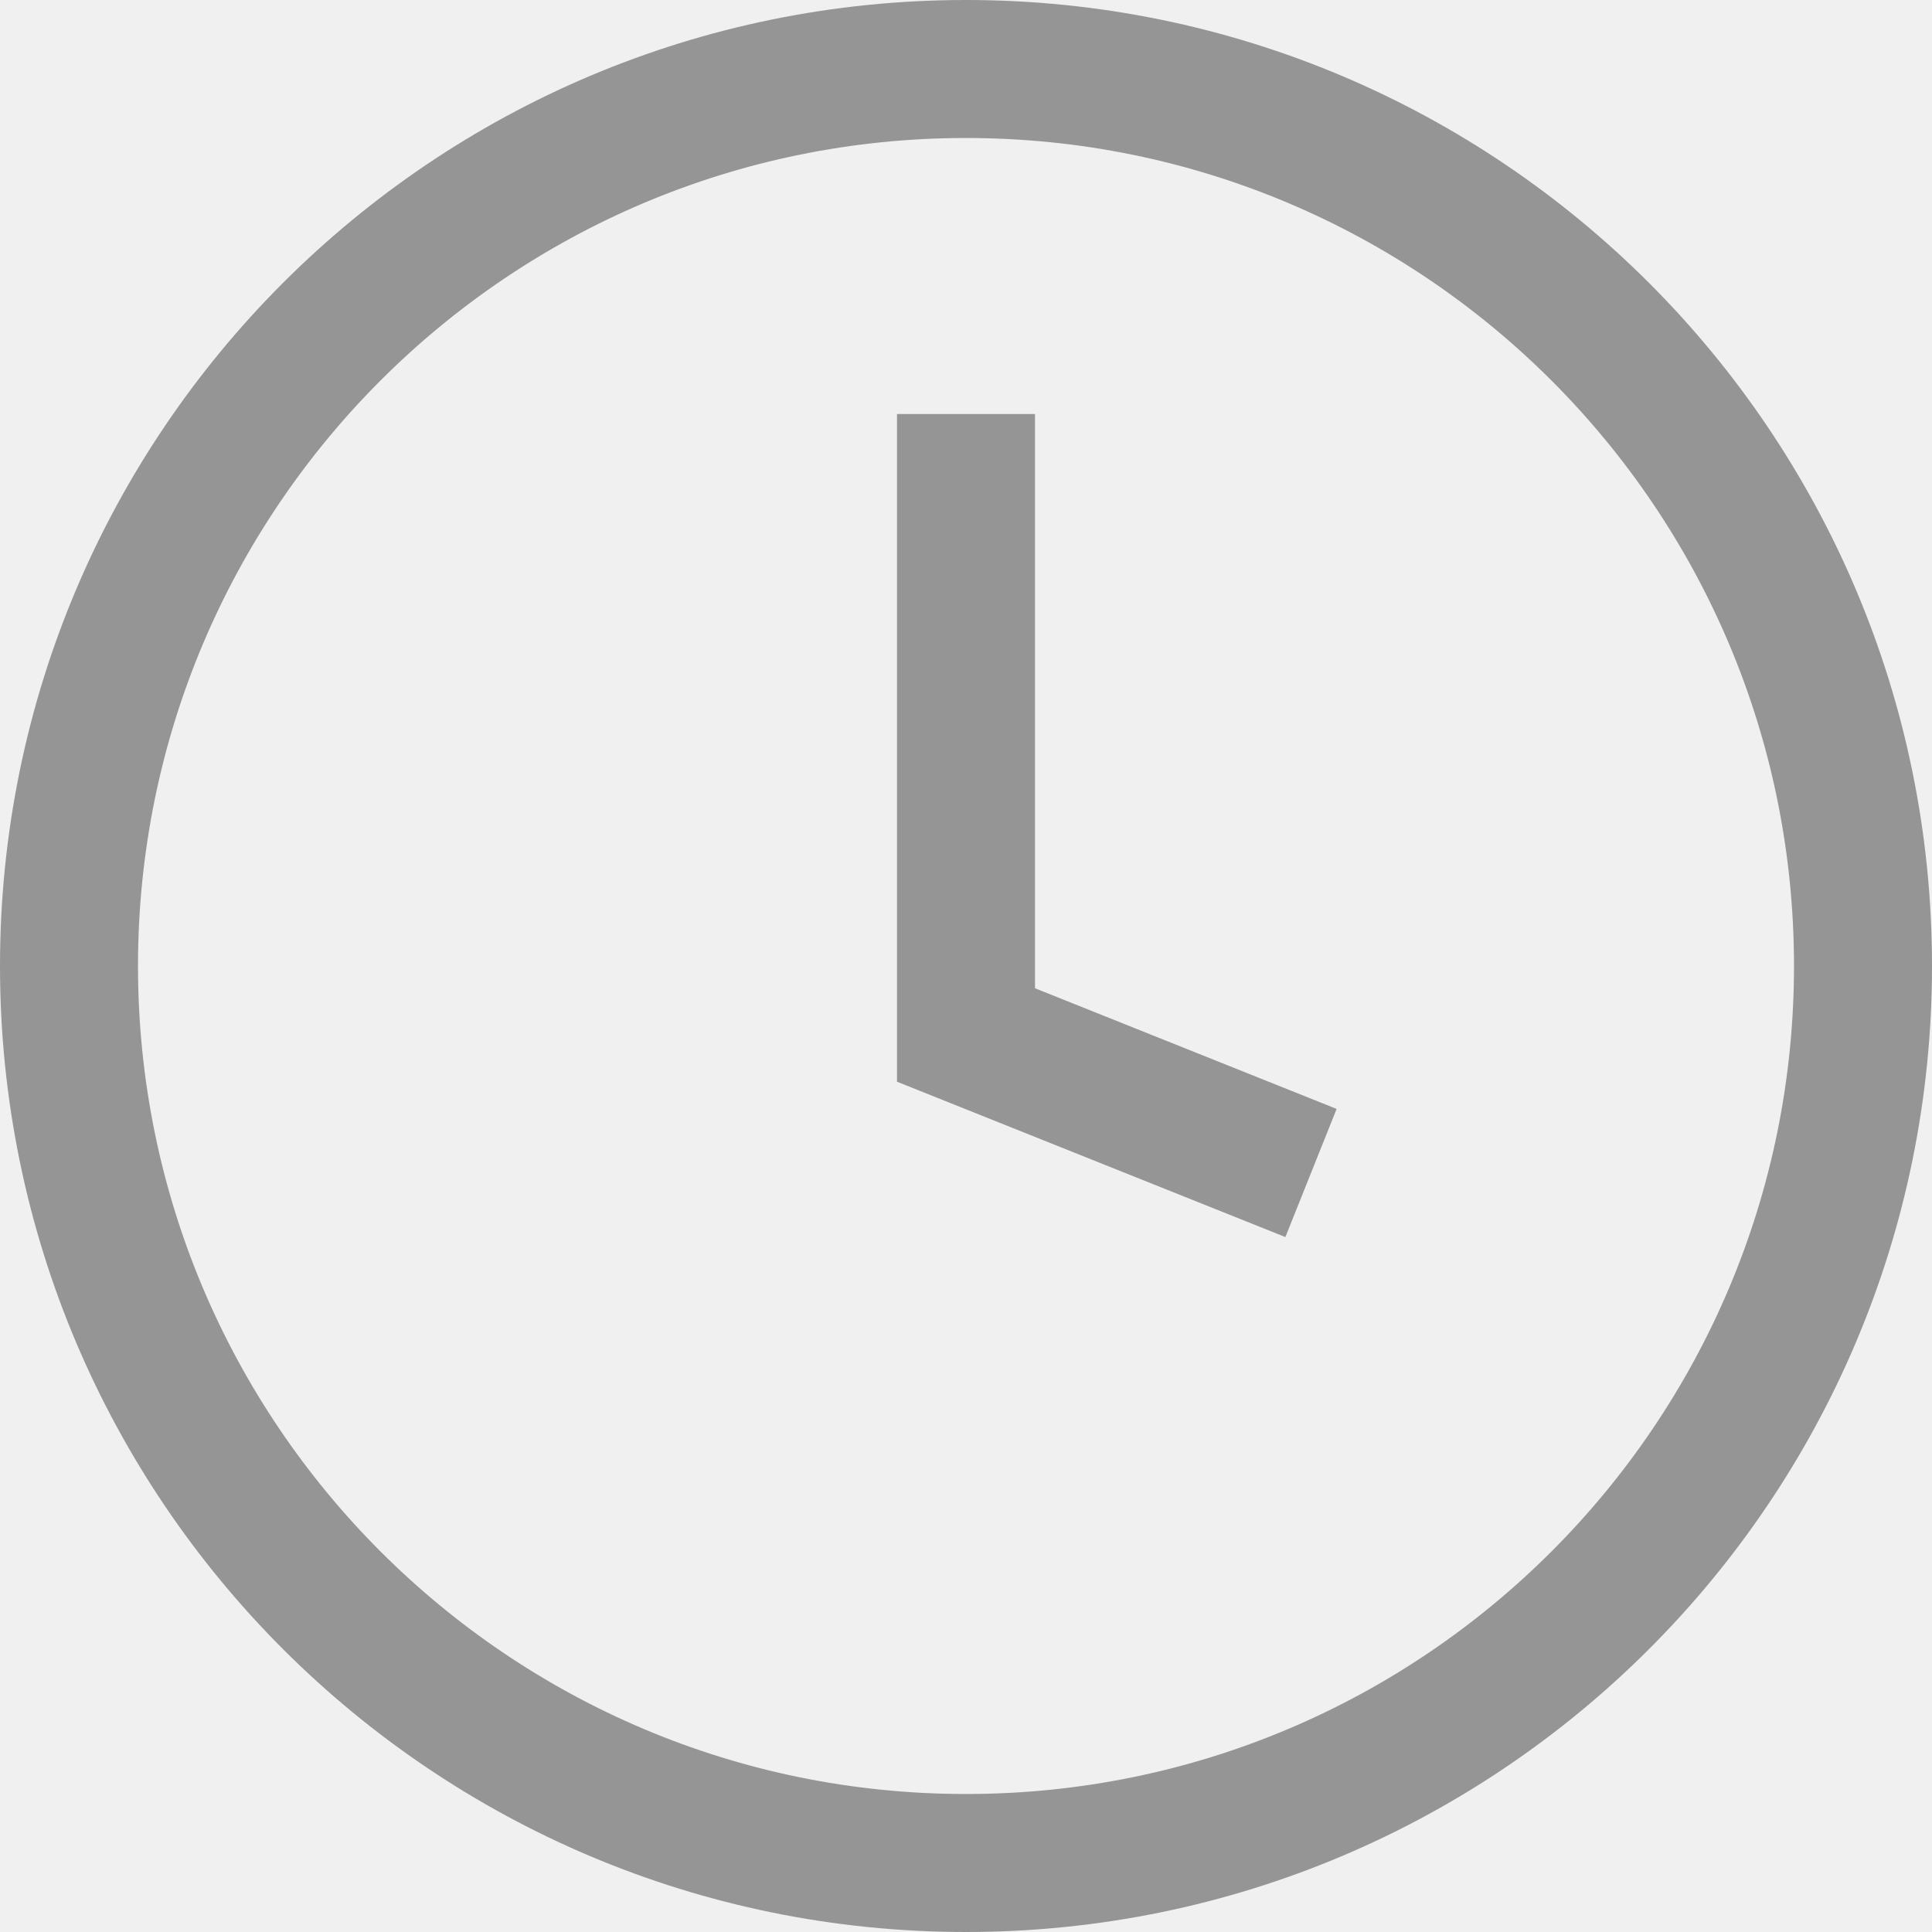
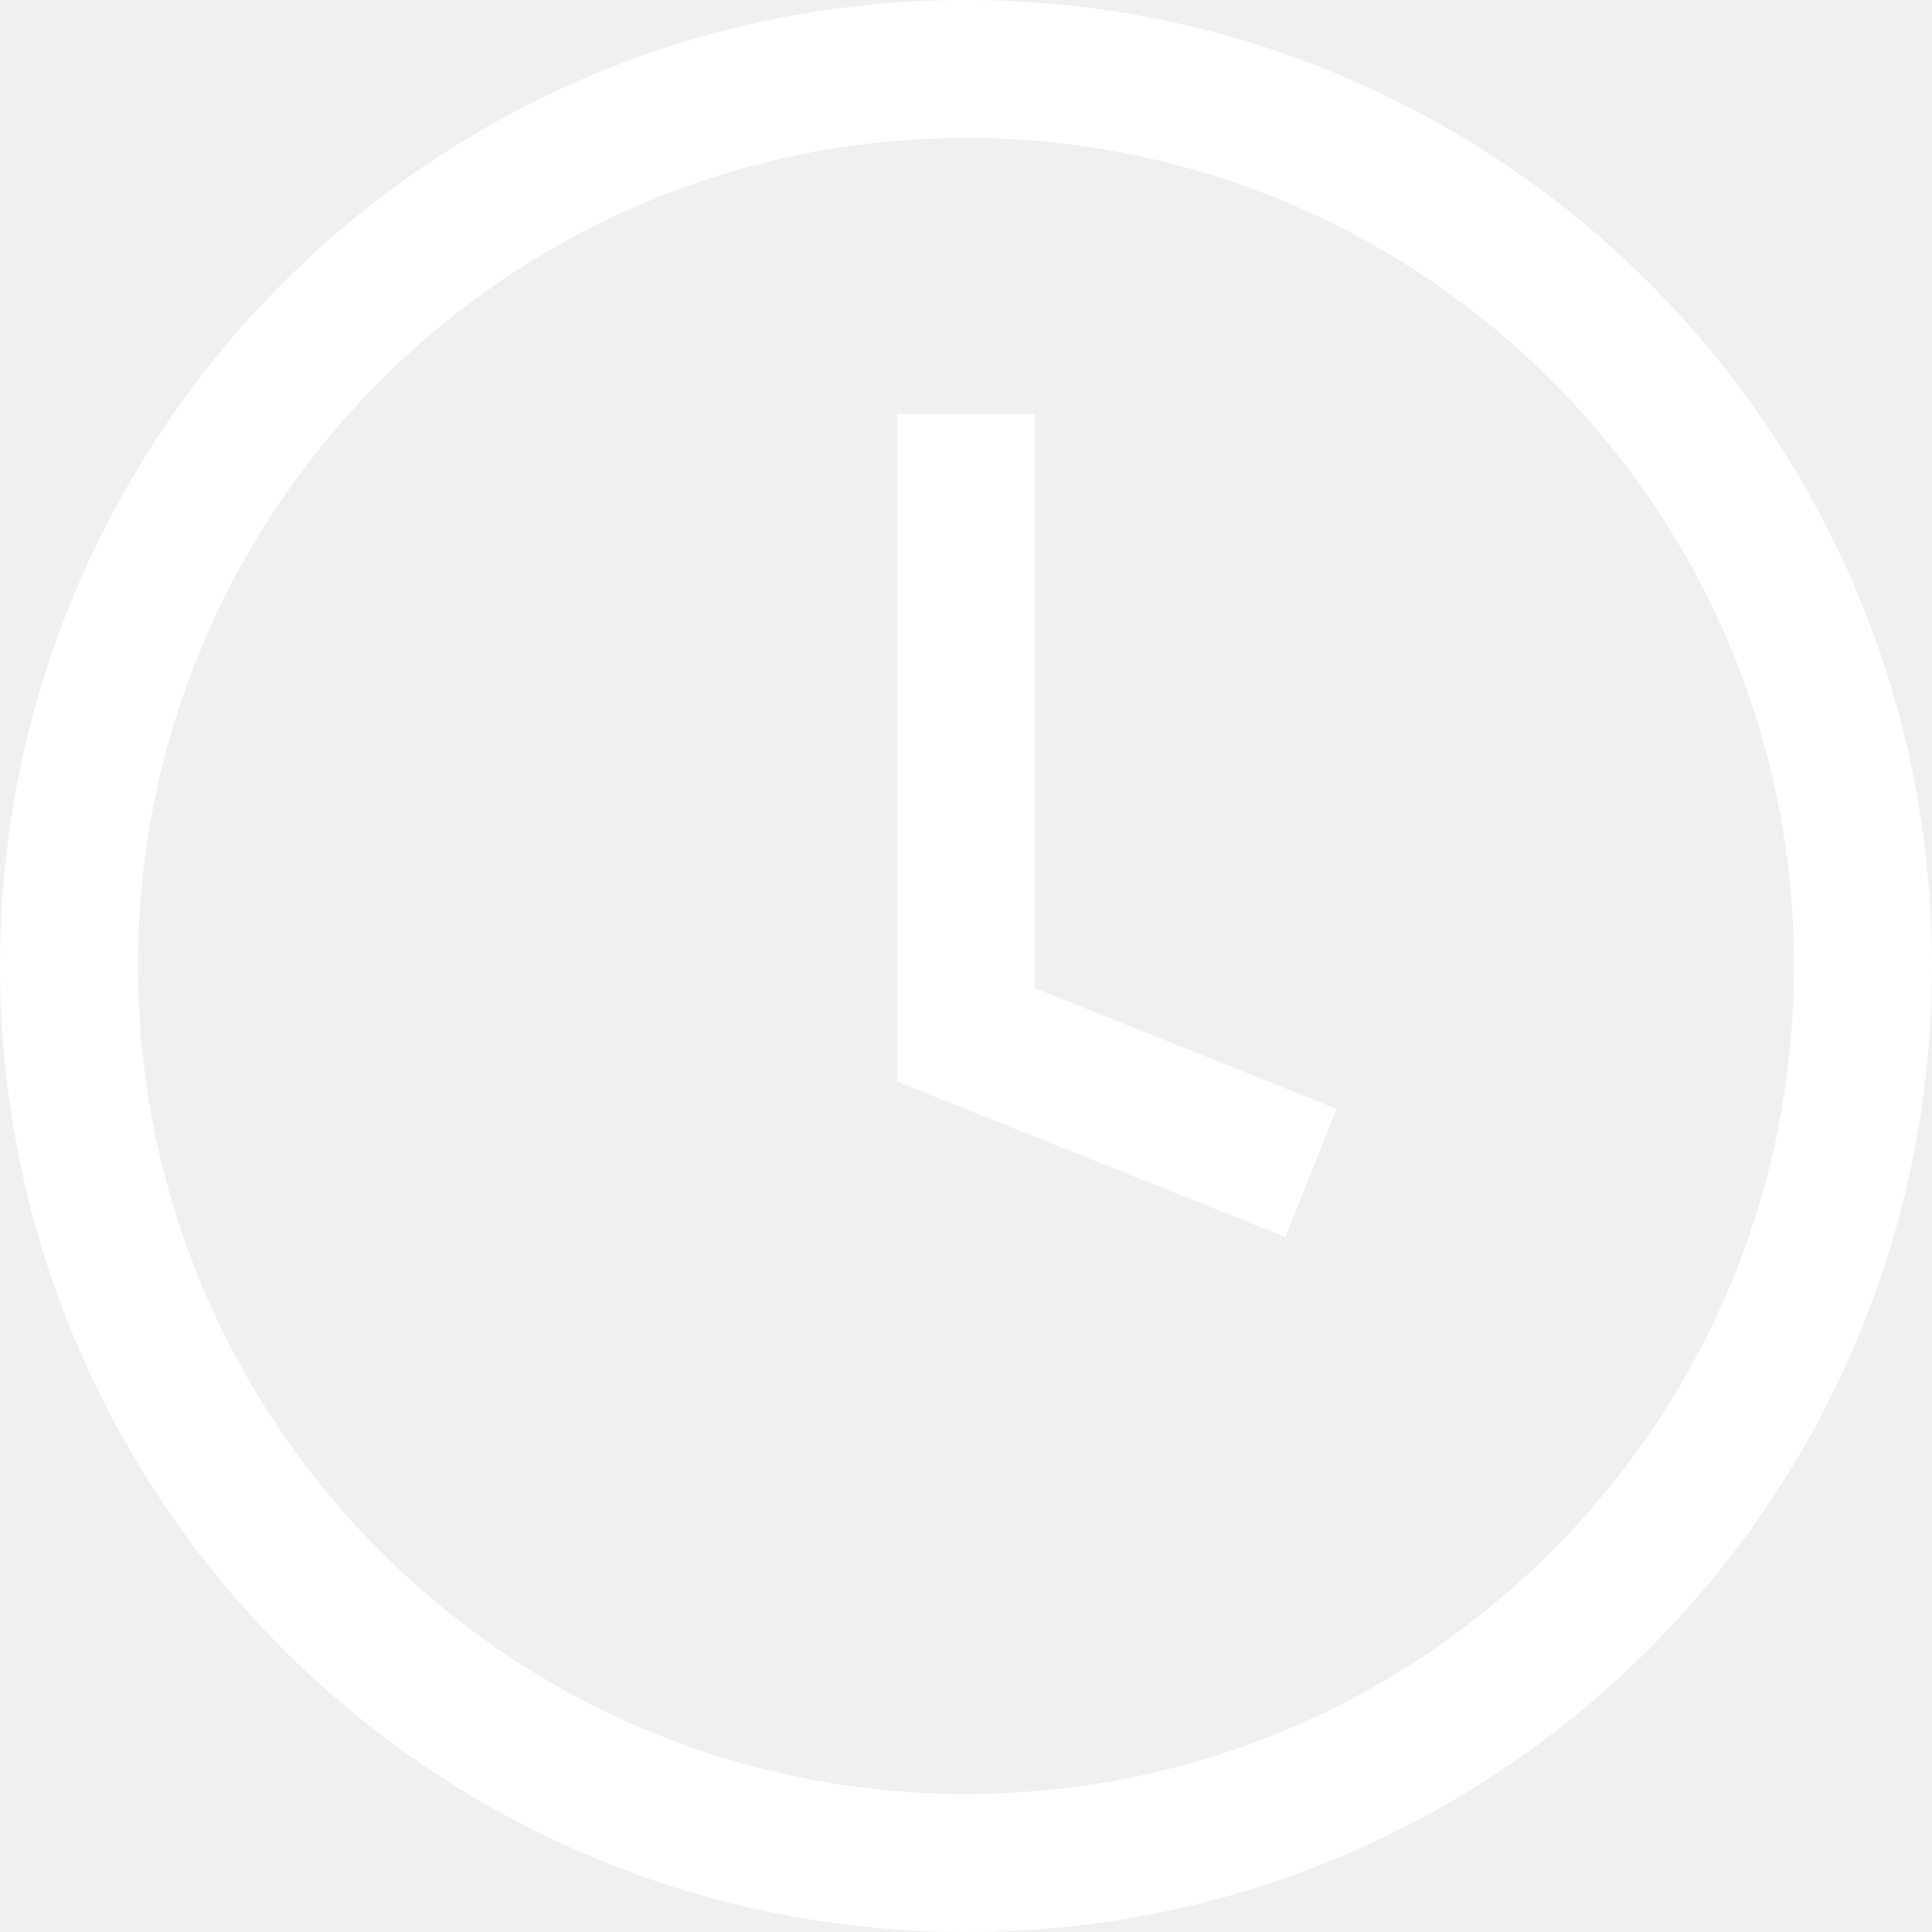
<svg xmlns="http://www.w3.org/2000/svg" width="14" height="14" viewBox="0 0 14 14" fill="none">
-   <circle cx="7" cy="7" r="6.5" stroke="#959595" />
-   <path d="M7 3V7.5L9.5 8.5" stroke="#959595" />
+   <circle cx="7" cy="7" r="6.5" stroke="white" />
+   <path d="M7 3V7.5L9.5 8.5" fill="none" stroke="white" />
</svg>
